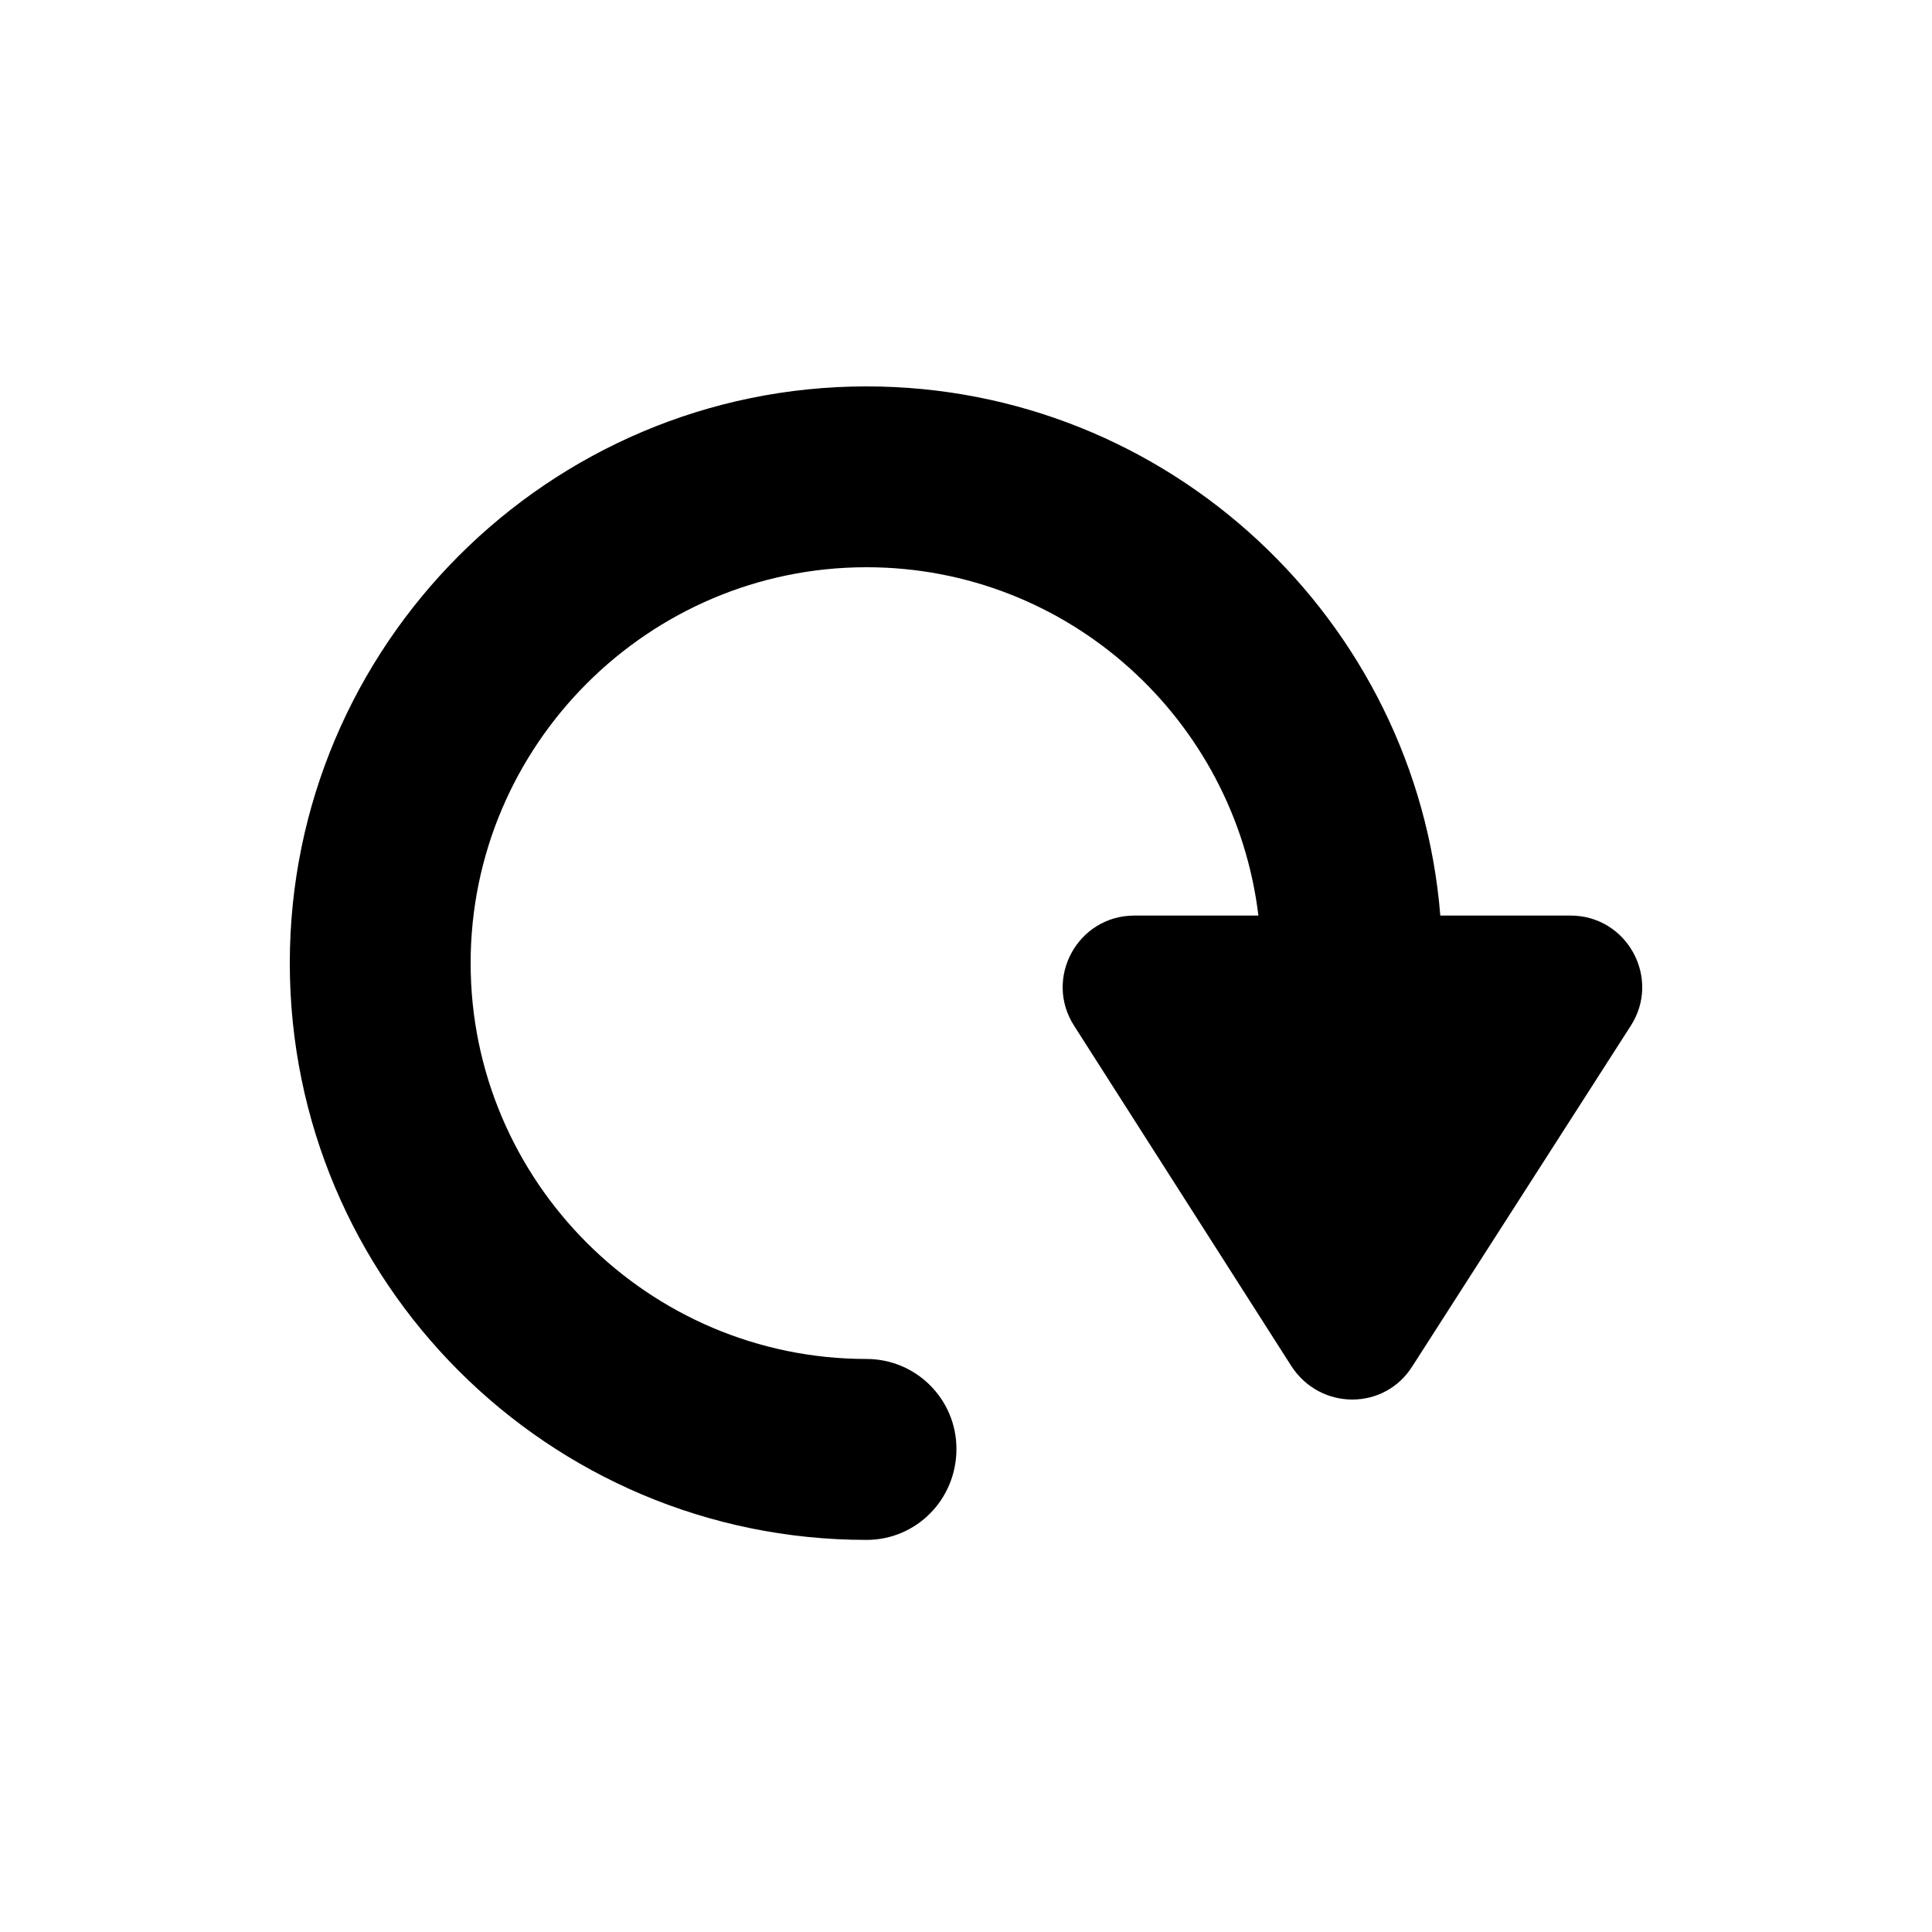
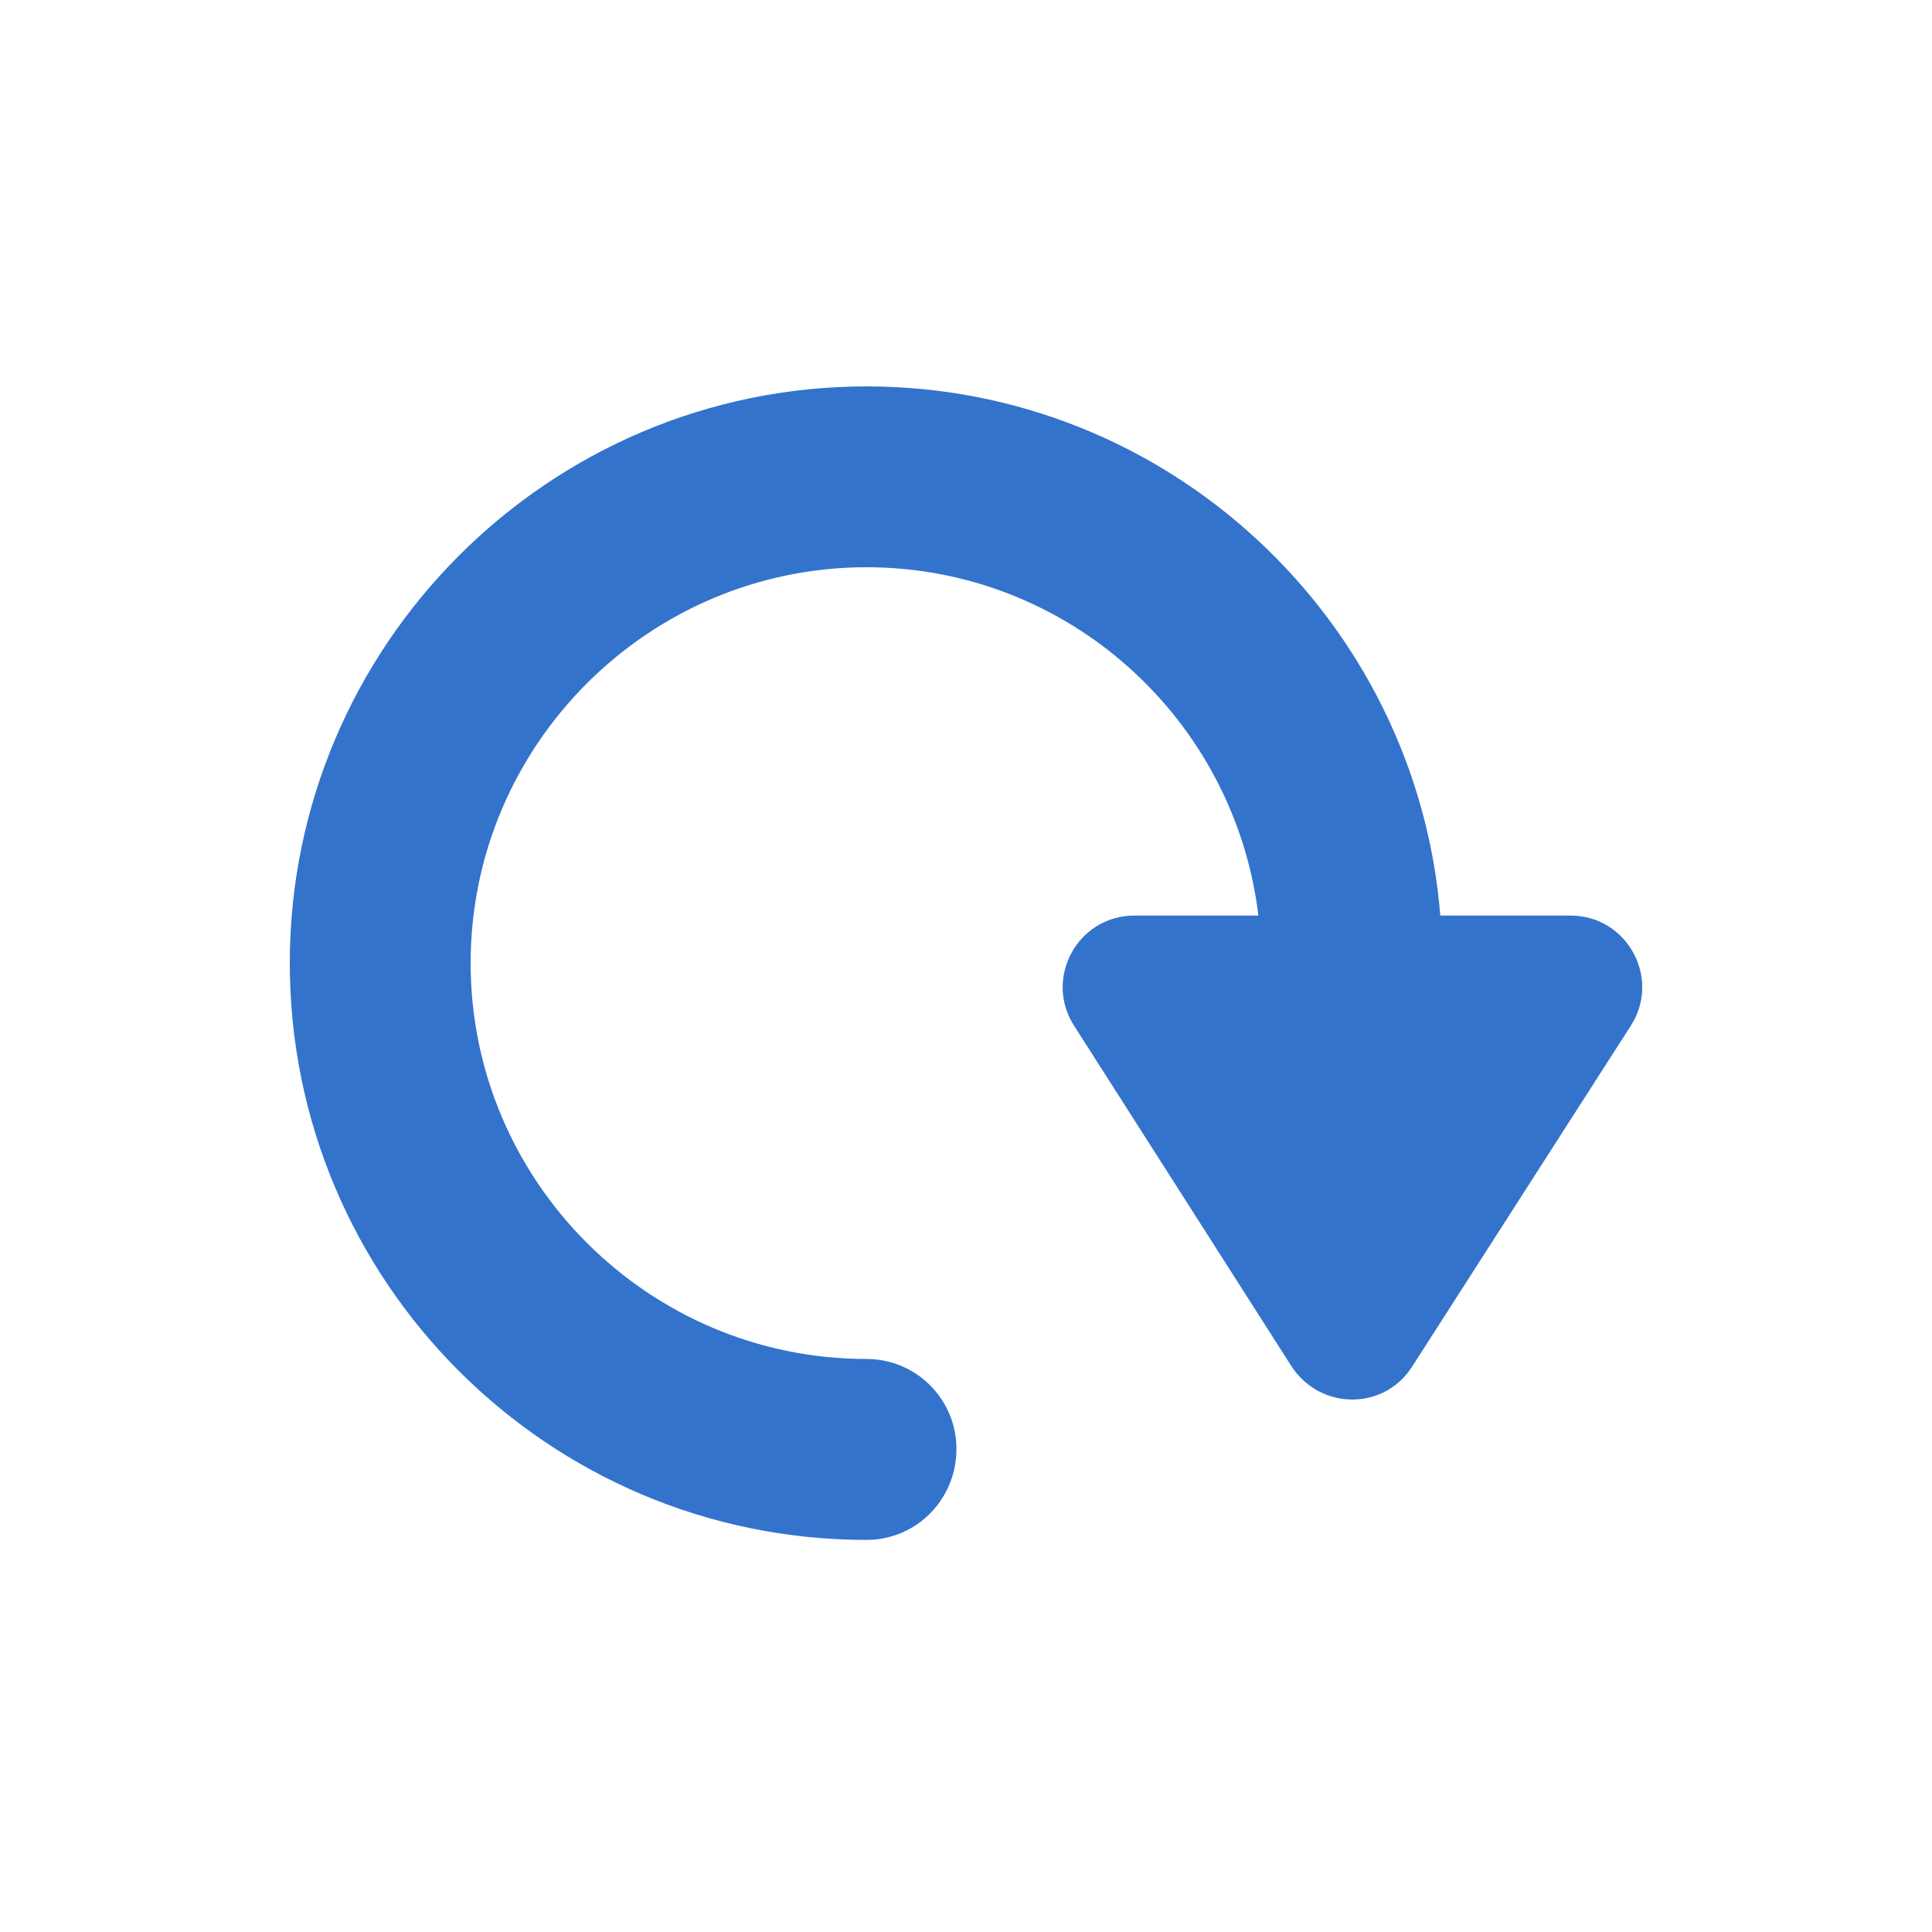
<svg xmlns="http://www.w3.org/2000/svg" width="20px" height="20px" viewBox="0 0 20 20" version="1.1">
  <defs />
-   <g stroke="none" stroke-width="1" fill="none" fill-rule="evenodd">
-     <path d="M16.879,10.623 L14.621,14.143 C14.332,14.603 13.669,14.603 13.369,14.143 L11.122,10.623 C10.801,10.131 11.154,9.478 11.743,9.478 L13.027,9.478 C12.781,7.445 11.058,5.872 8.97,5.872 C6.714,5.872 4.872,7.713 4.872,9.97 C4.872,12.228 6.714,14.068 8.97,14.068 C9.485,14.068 9.901,14.485 9.901,14.999 C9.901,15.524 9.485,15.941 8.97,15.941 C5.675,15.941 3,13.266 3,9.97 C3,6.686 5.675,4 8.97,4 C12.095,4 14.664,6.418 14.91,9.478 L16.258,9.478 C16.847,9.478 17.2,10.131 16.879,10.623" fill="currentColor" />
+   <g id="all-around-active" stroke="none" stroke-width="1" fill="none" fill-rule="evenodd">
+     <path d="M16.879,10.623 L14.621,14.143 C14.332,14.603 13.669,14.603 13.369,14.143 L11.122,10.623 C10.801,10.131 11.154,9.478 11.743,9.478 L13.027,9.478 C12.781,7.445 11.058,5.872 8.97,5.872 C6.714,5.872 4.872,7.713 4.872,9.97 C4.872,12.228 6.714,14.068 8.97,14.068 C9.485,14.068 9.901,14.485 9.901,14.999 C9.901,15.524 9.485,15.941 8.97,15.941 C5.675,15.941 3,13.266 3,9.97 C3,6.686 5.675,4 8.97,4 C12.095,4 14.664,6.418 14.91,9.478 L16.258,9.478 C16.847,9.478 17.2,10.131 16.879,10.623" id="Rotate" fill="#3373CC" />
  </g>
</svg>
